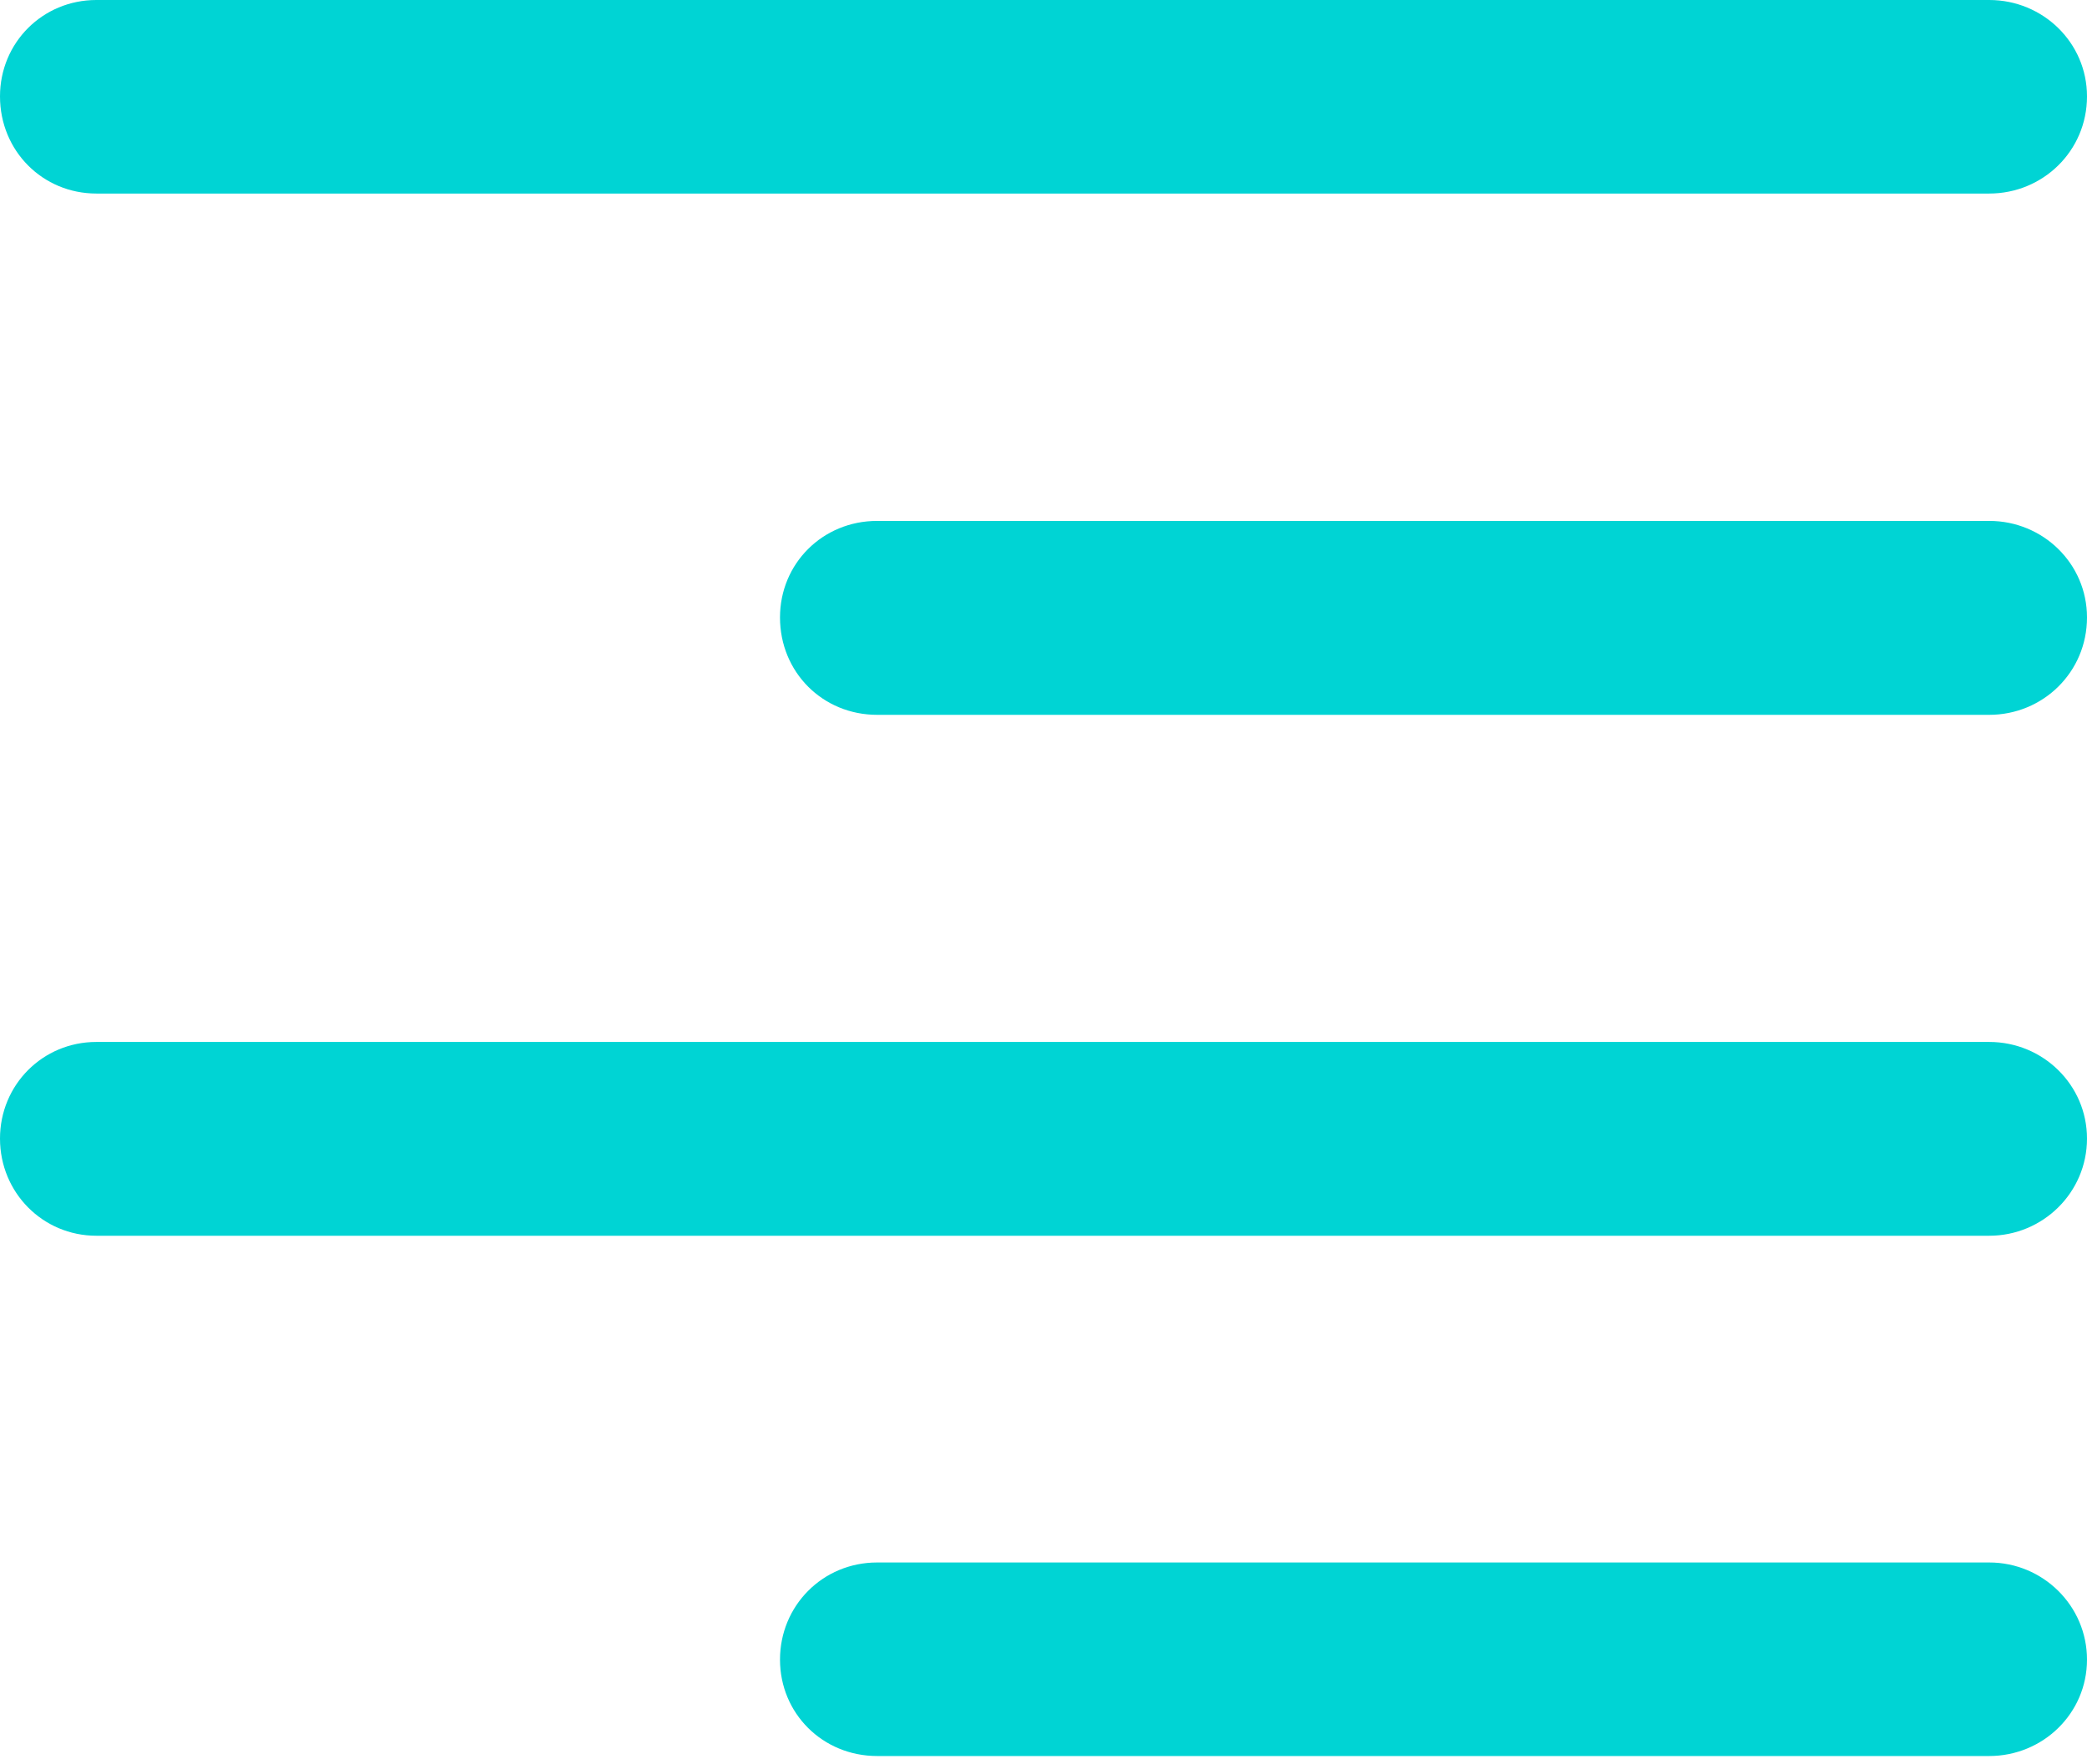
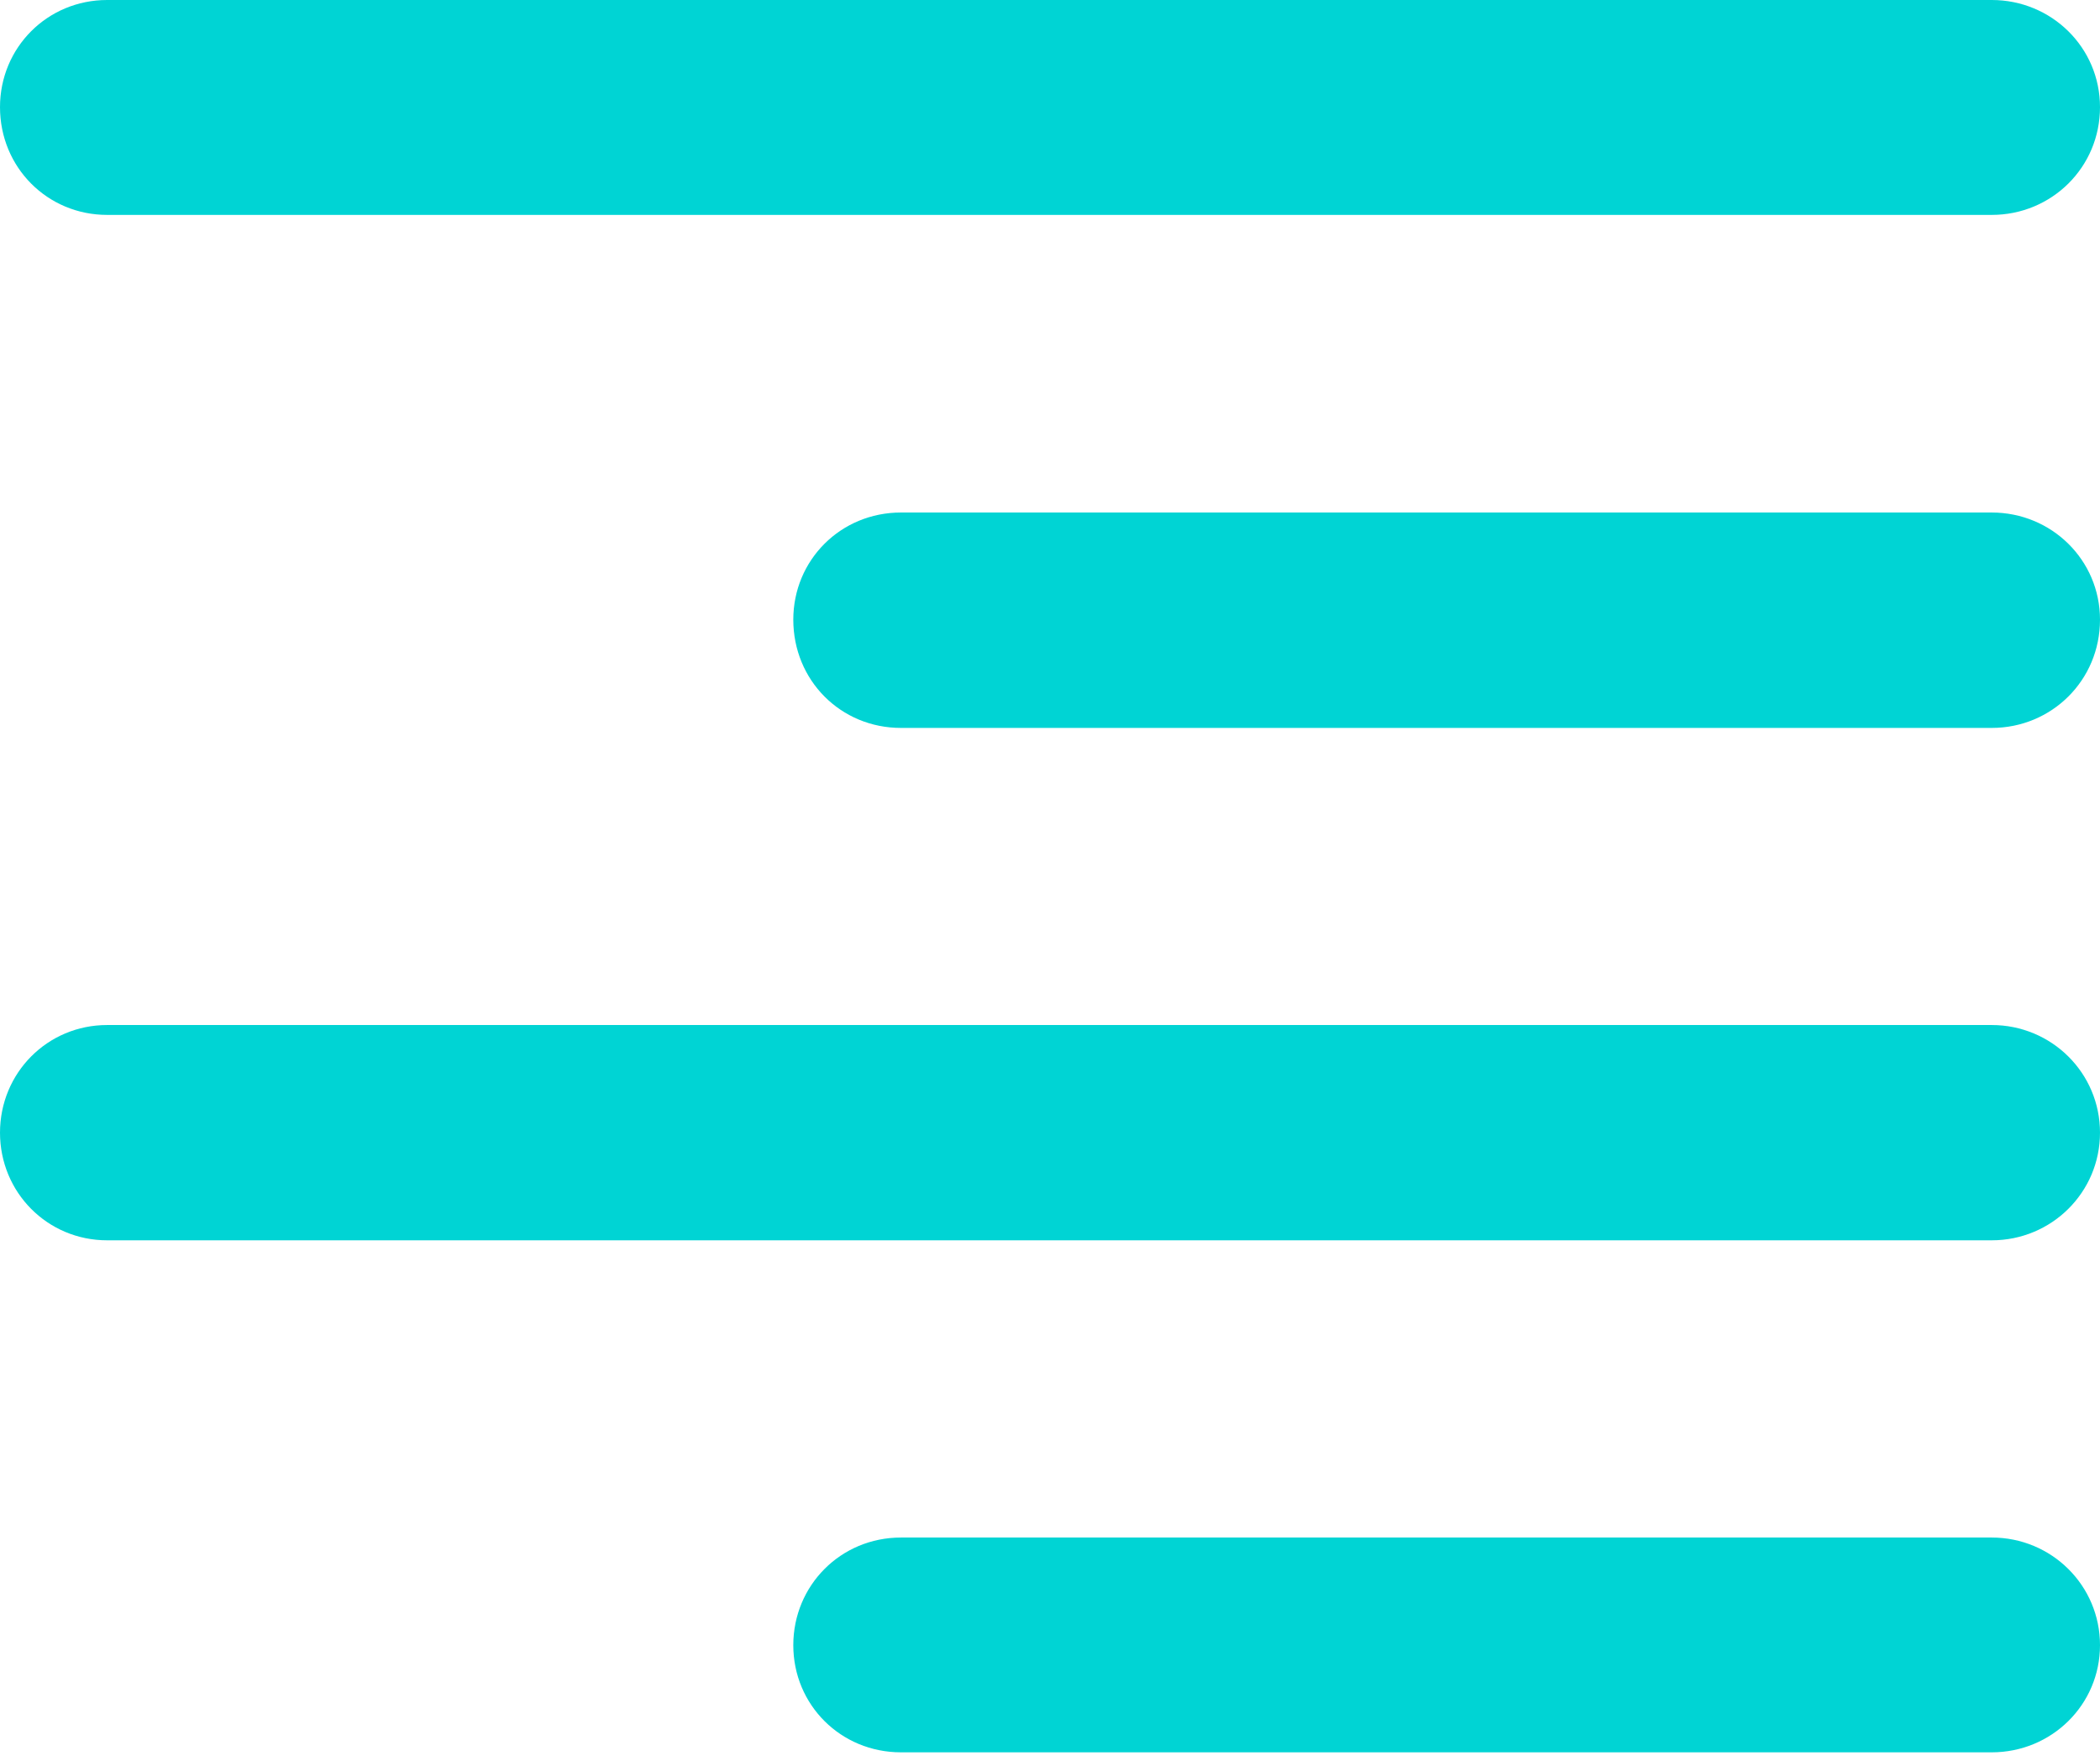
- <svg xmlns="http://www.w3.org/2000/svg" version="1.1" width="16.391" height="13.851">
+ <svg xmlns="http://www.w3.org/2000/svg" version="1.1" width="16.762" height="14.047">
  <g>
-     <rect height="13.851" opacity="0" width="16.391" x="0" y="0" />
-     <path d="M0.757 1.52L15.623 1.52C16.045 1.52 16.391 1.185 16.391 0.757C16.391 0.335 16.045 0 15.623 0L0.757 0C0.335 0 0 0.335 0 0.757C0 1.185 0.335 1.52 0.757 1.52ZM0.757 9.705L15.623 9.705C16.045 9.705 16.391 9.365 16.391 8.942C16.391 8.52 16.045 8.183 15.623 8.183L0.757 8.183C0.335 8.183 0 8.52 0 8.942C0 9.365 0.335 9.705 0.757 9.705ZM6.889 5.614L15.623 5.614C16.045 5.614 16.391 5.279 16.391 4.849C16.391 4.426 16.045 4.091 15.623 4.091L6.889 4.091C6.461 4.091 6.126 4.426 6.126 4.849C6.126 5.279 6.461 5.614 6.889 5.614ZM6.889 13.791L15.623 13.791C16.045 13.791 16.391 13.456 16.391 13.034C16.391 12.611 16.045 12.271 15.623 12.271L6.889 12.271C6.461 12.271 6.126 12.611 6.126 13.034C6.126 13.456 6.461 13.791 6.889 13.791Z" fill="#00d4d4" />
+     <rect height="14.047" opacity="0" width="16.762" x="0" y="0" />
+     <path d="M0.855 1.715L15.898 1.715C16.375 1.715 16.762 1.336 16.762 0.855C16.762 0.379 16.375 0 15.898 0L0.855 0C0.379 0 0 0.379 0 0.855C0 1.336 0.379 1.715 0.855 1.715ZM0.855 9.898L15.898 9.898C16.375 9.898 16.762 9.516 16.762 9.039C16.762 8.562 16.375 8.18 15.898 8.18L0.855 8.18C0.379 8.18 0 8.562 0 9.039C0 9.516 0.379 9.898 0.855 9.898ZM7.191 5.809L15.898 5.809C16.375 5.809 16.762 5.43 16.762 4.945C16.762 4.469 16.375 4.09 15.898 4.09L7.191 4.09C6.711 4.09 6.332 4.469 6.332 4.945C6.332 5.43 6.711 5.809 7.191 5.809ZM7.191 13.984L15.898 13.984C16.375 13.984 16.762 13.605 16.762 13.129C16.762 12.652 16.375 12.27 15.898 12.27L7.191 12.27C6.711 12.27 6.332 12.652 6.332 13.129C6.332 13.605 6.711 13.984 7.191 13.984Z" fill="#00d4d4" />
  </g>
</svg>
